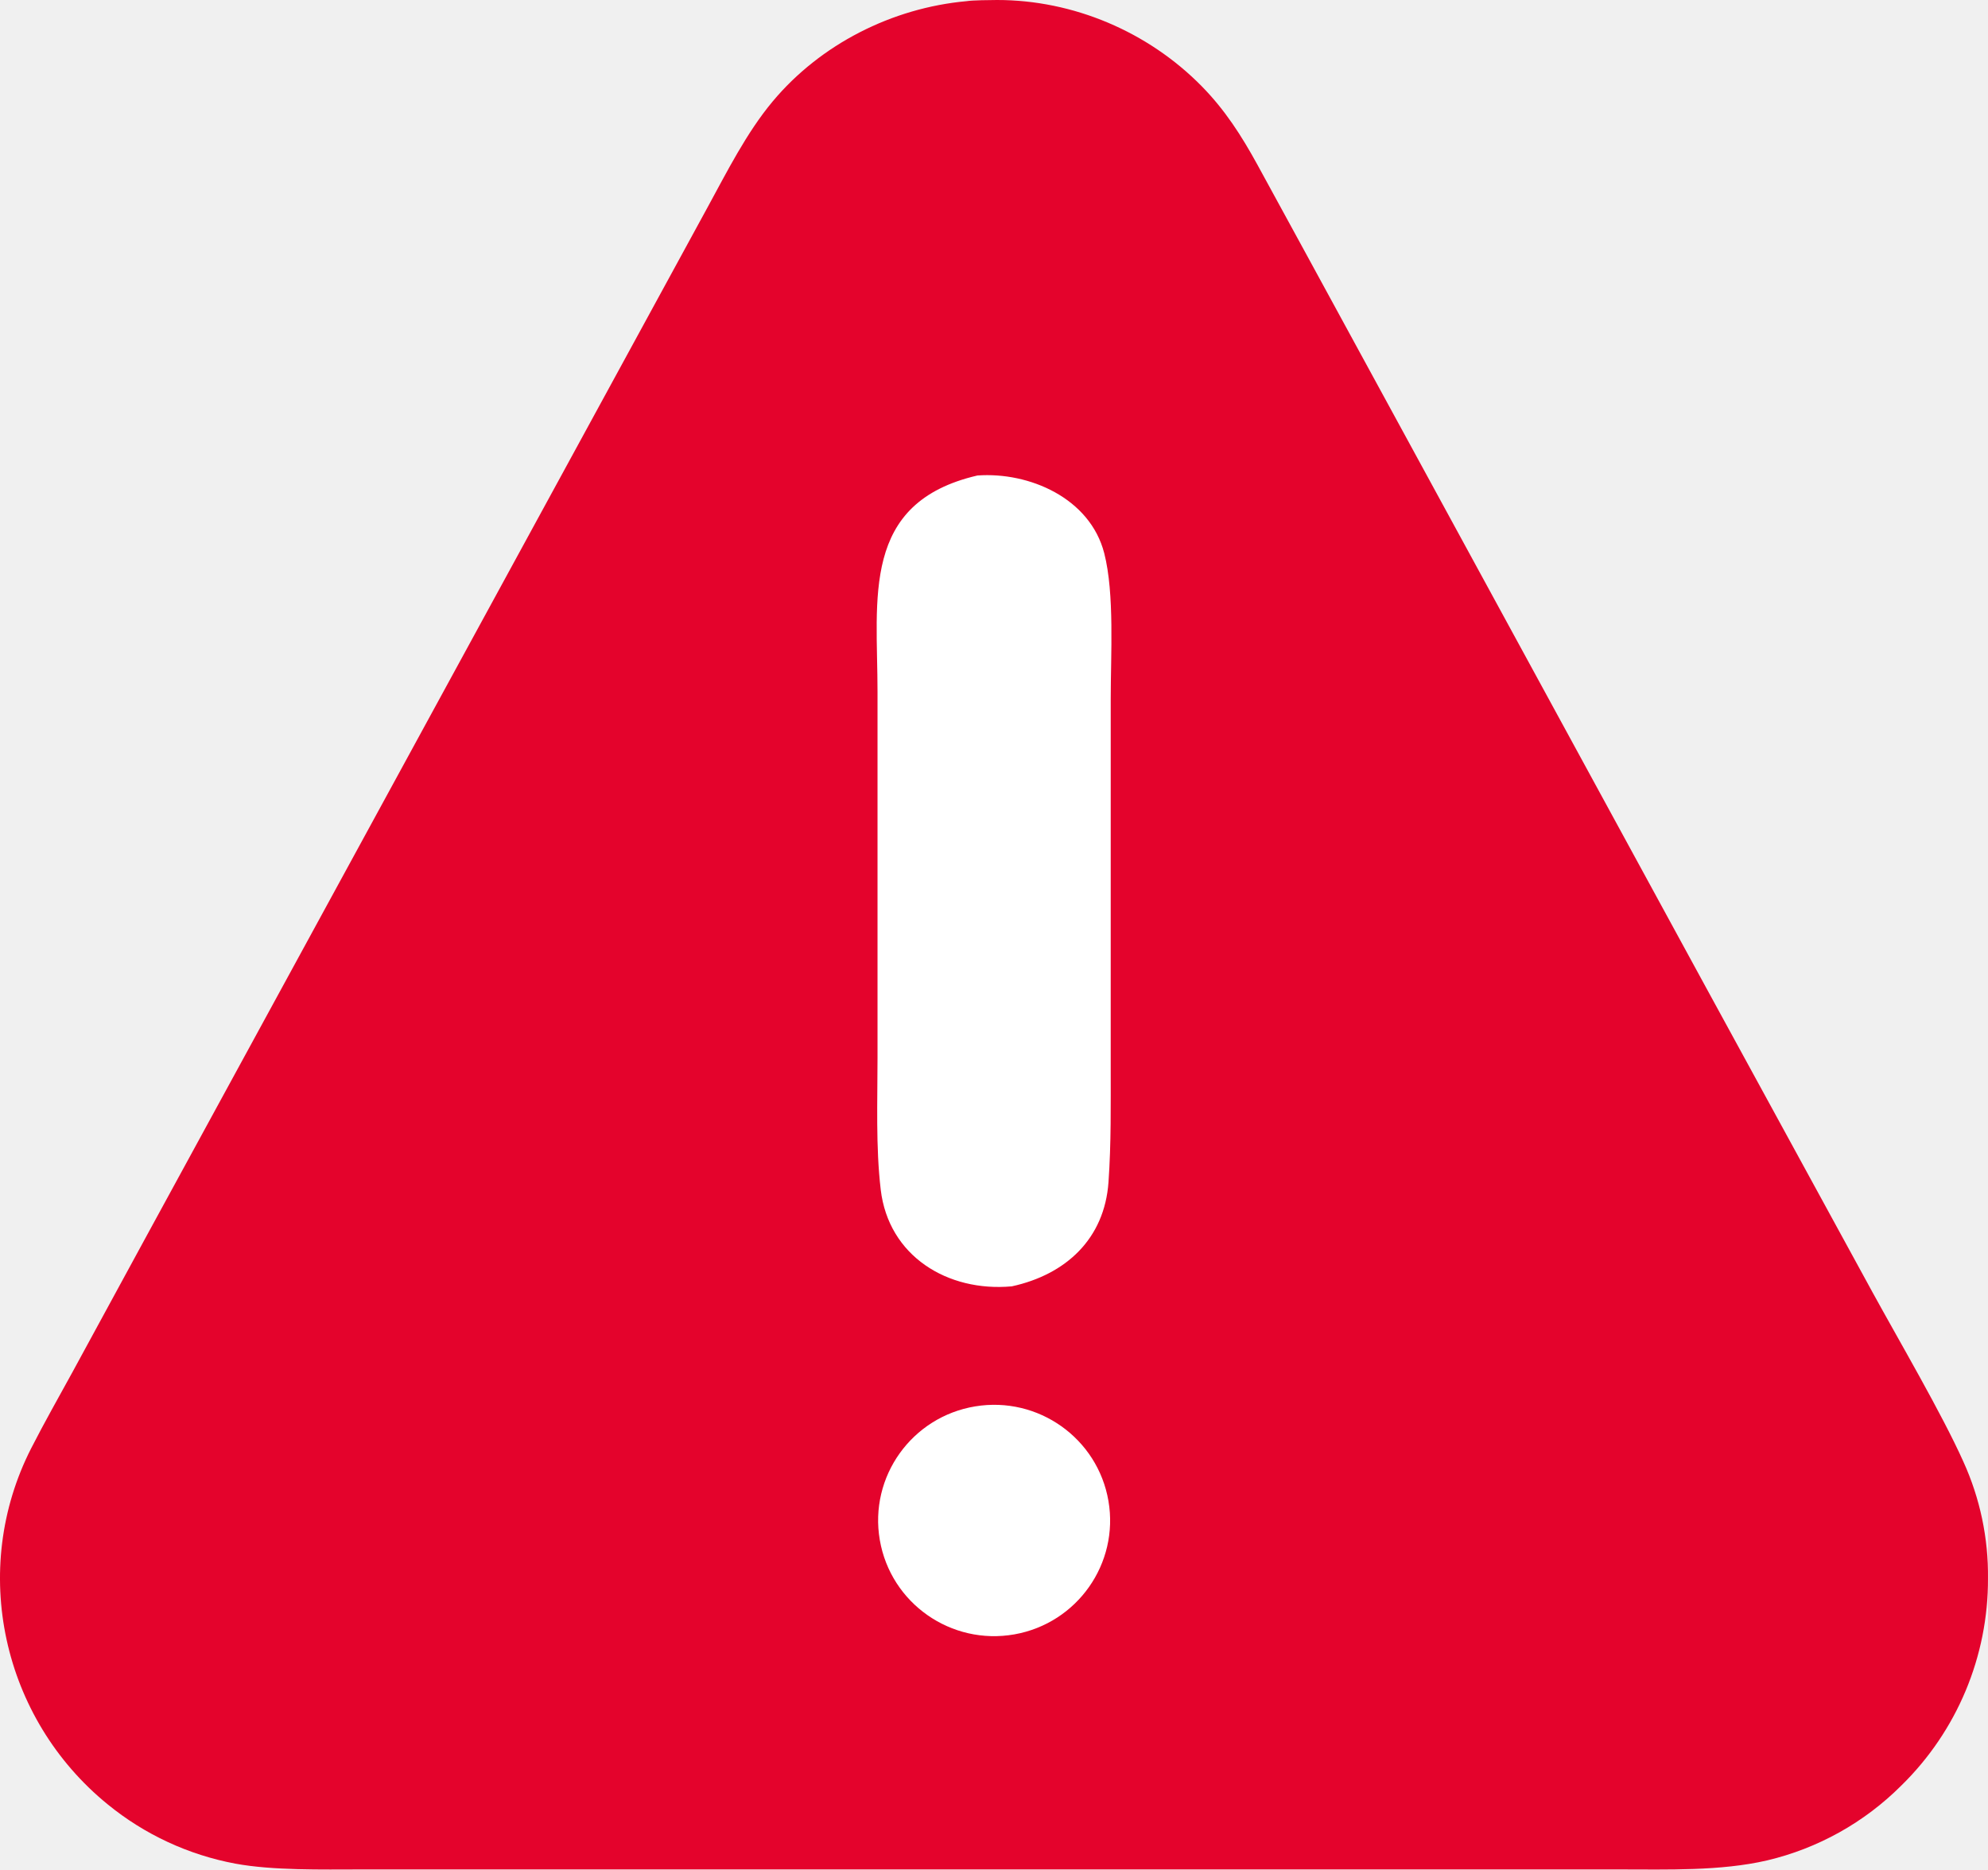
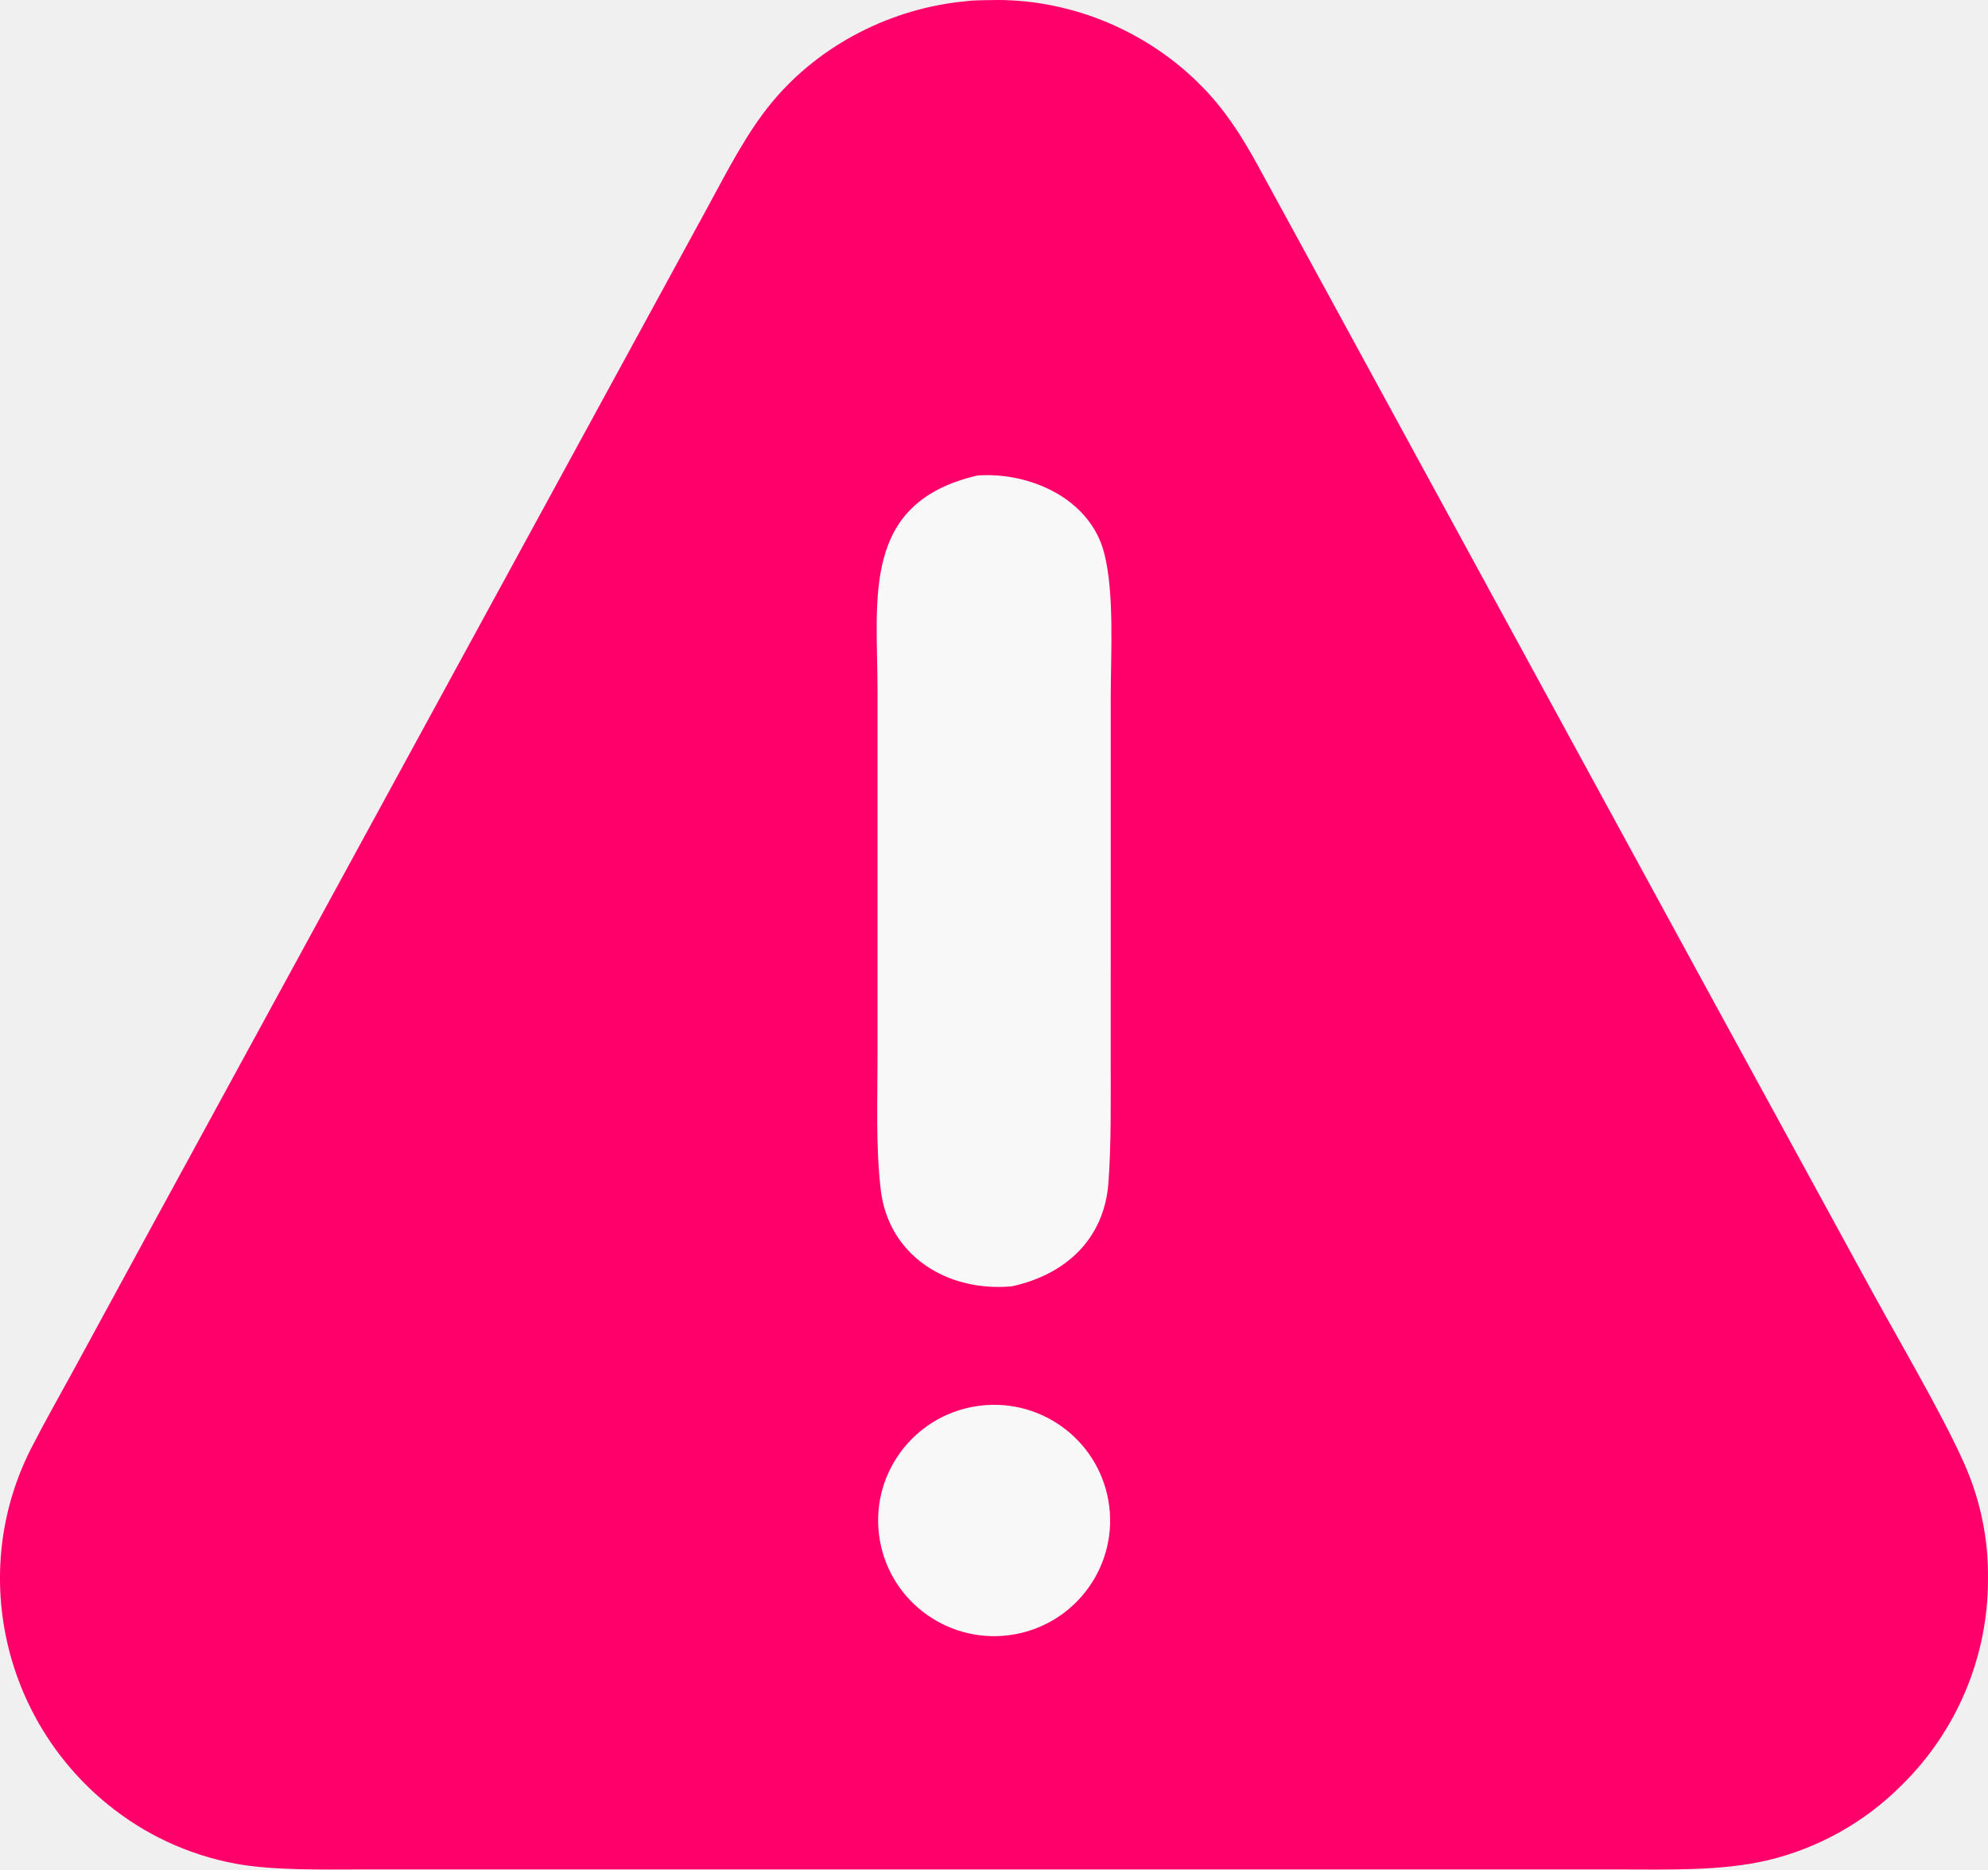
- <svg xmlns="http://www.w3.org/2000/svg" width="183.926" height="172.993" fill="none" overflow="visible" preserveAspectRatio="none" style="display:block" viewBox="0 0 183.926 172.993">
-   <path fill="#e4032c" d="M89.427.108C89.953.018 91.662.003 92.24 0c7.07-.003 13.966 2.933 18.915 7.954 2.169 2.2 3.715 4.616 5.189 7.308 1.484 2.71 2.959 5.418 4.437 8.127l37.016 67.913 15.437 28.262c2.447 4.469 6.449 11.299 8.416 15.694a25.4 25.4 0 0 1 2.274 10.796 26.66 26.66 0 0 1-8.015 19.165 26 26 0 0 1-12.436 6.935c-4.29.992-9.203.829-13.629.83H33.387c-3.589.002-8.144.106-11.618-.536a26.3 26.3 0 0 1-11.81-5.488c-9.76-7.945-12.814-21.706-7.067-32.957 1.215-2.378 2.528-4.694 3.812-7.036l6.893-12.67 51.87-95.12c1.801-3.3 3.607-6.904 6.014-9.786C75.915 4.081 82.55.731 89.427.108" />
-   <path fill="#fff" d="M90.43 43.999c4.792-.346 10.423 2.093 11.732 7.193.963 3.755.598 9.447.6 13.445l-.001 34.028c-.003 3.614.049 7.115-.206 10.73-.37 5.229-3.929 8.542-8.945 9.635-5.947.541-11.405-2.804-12.127-8.949-.467-3.969-.294-8.219-.296-12.228V64.049c.004-8.685-1.58-17.537 9.243-20.05m-.195 86.136c5.82-.954 11.32 2.955 12.316 8.752s-2.884 11.31-8.69 12.345c-5.863 1.043-11.456-2.874-12.463-8.729s2.96-11.405 8.837-12.368" />
+ <svg xmlns="http://www.w3.org/2000/svg" preserveAspectRatio="none" overflow="visible" style="display: block;" width="183.926" height="172.993" viewBox="0 0 183.926 172.993" fill="none">
+   <g id="Vector">
+     <path d="M89.427 0.108C89.953 0.018 91.662 0.003 92.24 0C99.309 -0.003 106.206 2.933 111.155 7.954C113.324 10.154 114.87 12.57 116.344 15.262C117.828 17.972 119.303 20.68 120.781 23.389L157.797 91.302L173.234 119.564C175.681 124.033 179.683 130.863 181.65 135.258C183.19 138.647 183.967 142.331 183.924 146.054C183.956 153.258 181.065 160.172 175.909 165.219C172.492 168.642 168.185 171.044 163.473 172.154C159.183 173.146 154.27 172.983 149.844 172.984H33.387C29.798 172.986 25.243 173.09 21.769 172.448C17.433 171.638 13.371 169.75 9.96 166.96C0.199 159.015 -2.855 145.254 2.892 134.003C4.107 131.625 5.42 129.309 6.704 126.967L13.597 114.297L65.467 19.178C67.268 15.877 69.074 12.273 71.481 9.391C75.915 4.081 82.551 0.73 89.427 0.108Z" fill="#FF006A" />
+     <path d="M90.43 43.999C95.222 43.653 100.853 46.092 102.162 51.192C103.125 54.947 102.76 60.639 102.762 64.637L102.761 98.665C102.758 102.279 102.81 105.78 102.555 109.395C102.185 114.624 98.626 117.937 93.611 119.03C87.663 119.571 82.205 116.226 81.483 110.081C81.016 106.112 81.189 101.862 81.187 97.853L81.187 64.049C81.191 55.364 79.607 46.512 90.43 43.999Z" fill="#F9F8F8" />
+     <path d="M90.235 130.135C96.055 129.181 101.555 133.09 102.551 138.887C103.548 144.685 99.667 150.197 93.861 151.232C87.998 152.275 82.405 148.358 81.398 142.503C80.392 136.649 84.358 131.098 90.235 130.135Z" fill="#F9F8F8" />
+   </g>
</svg>
